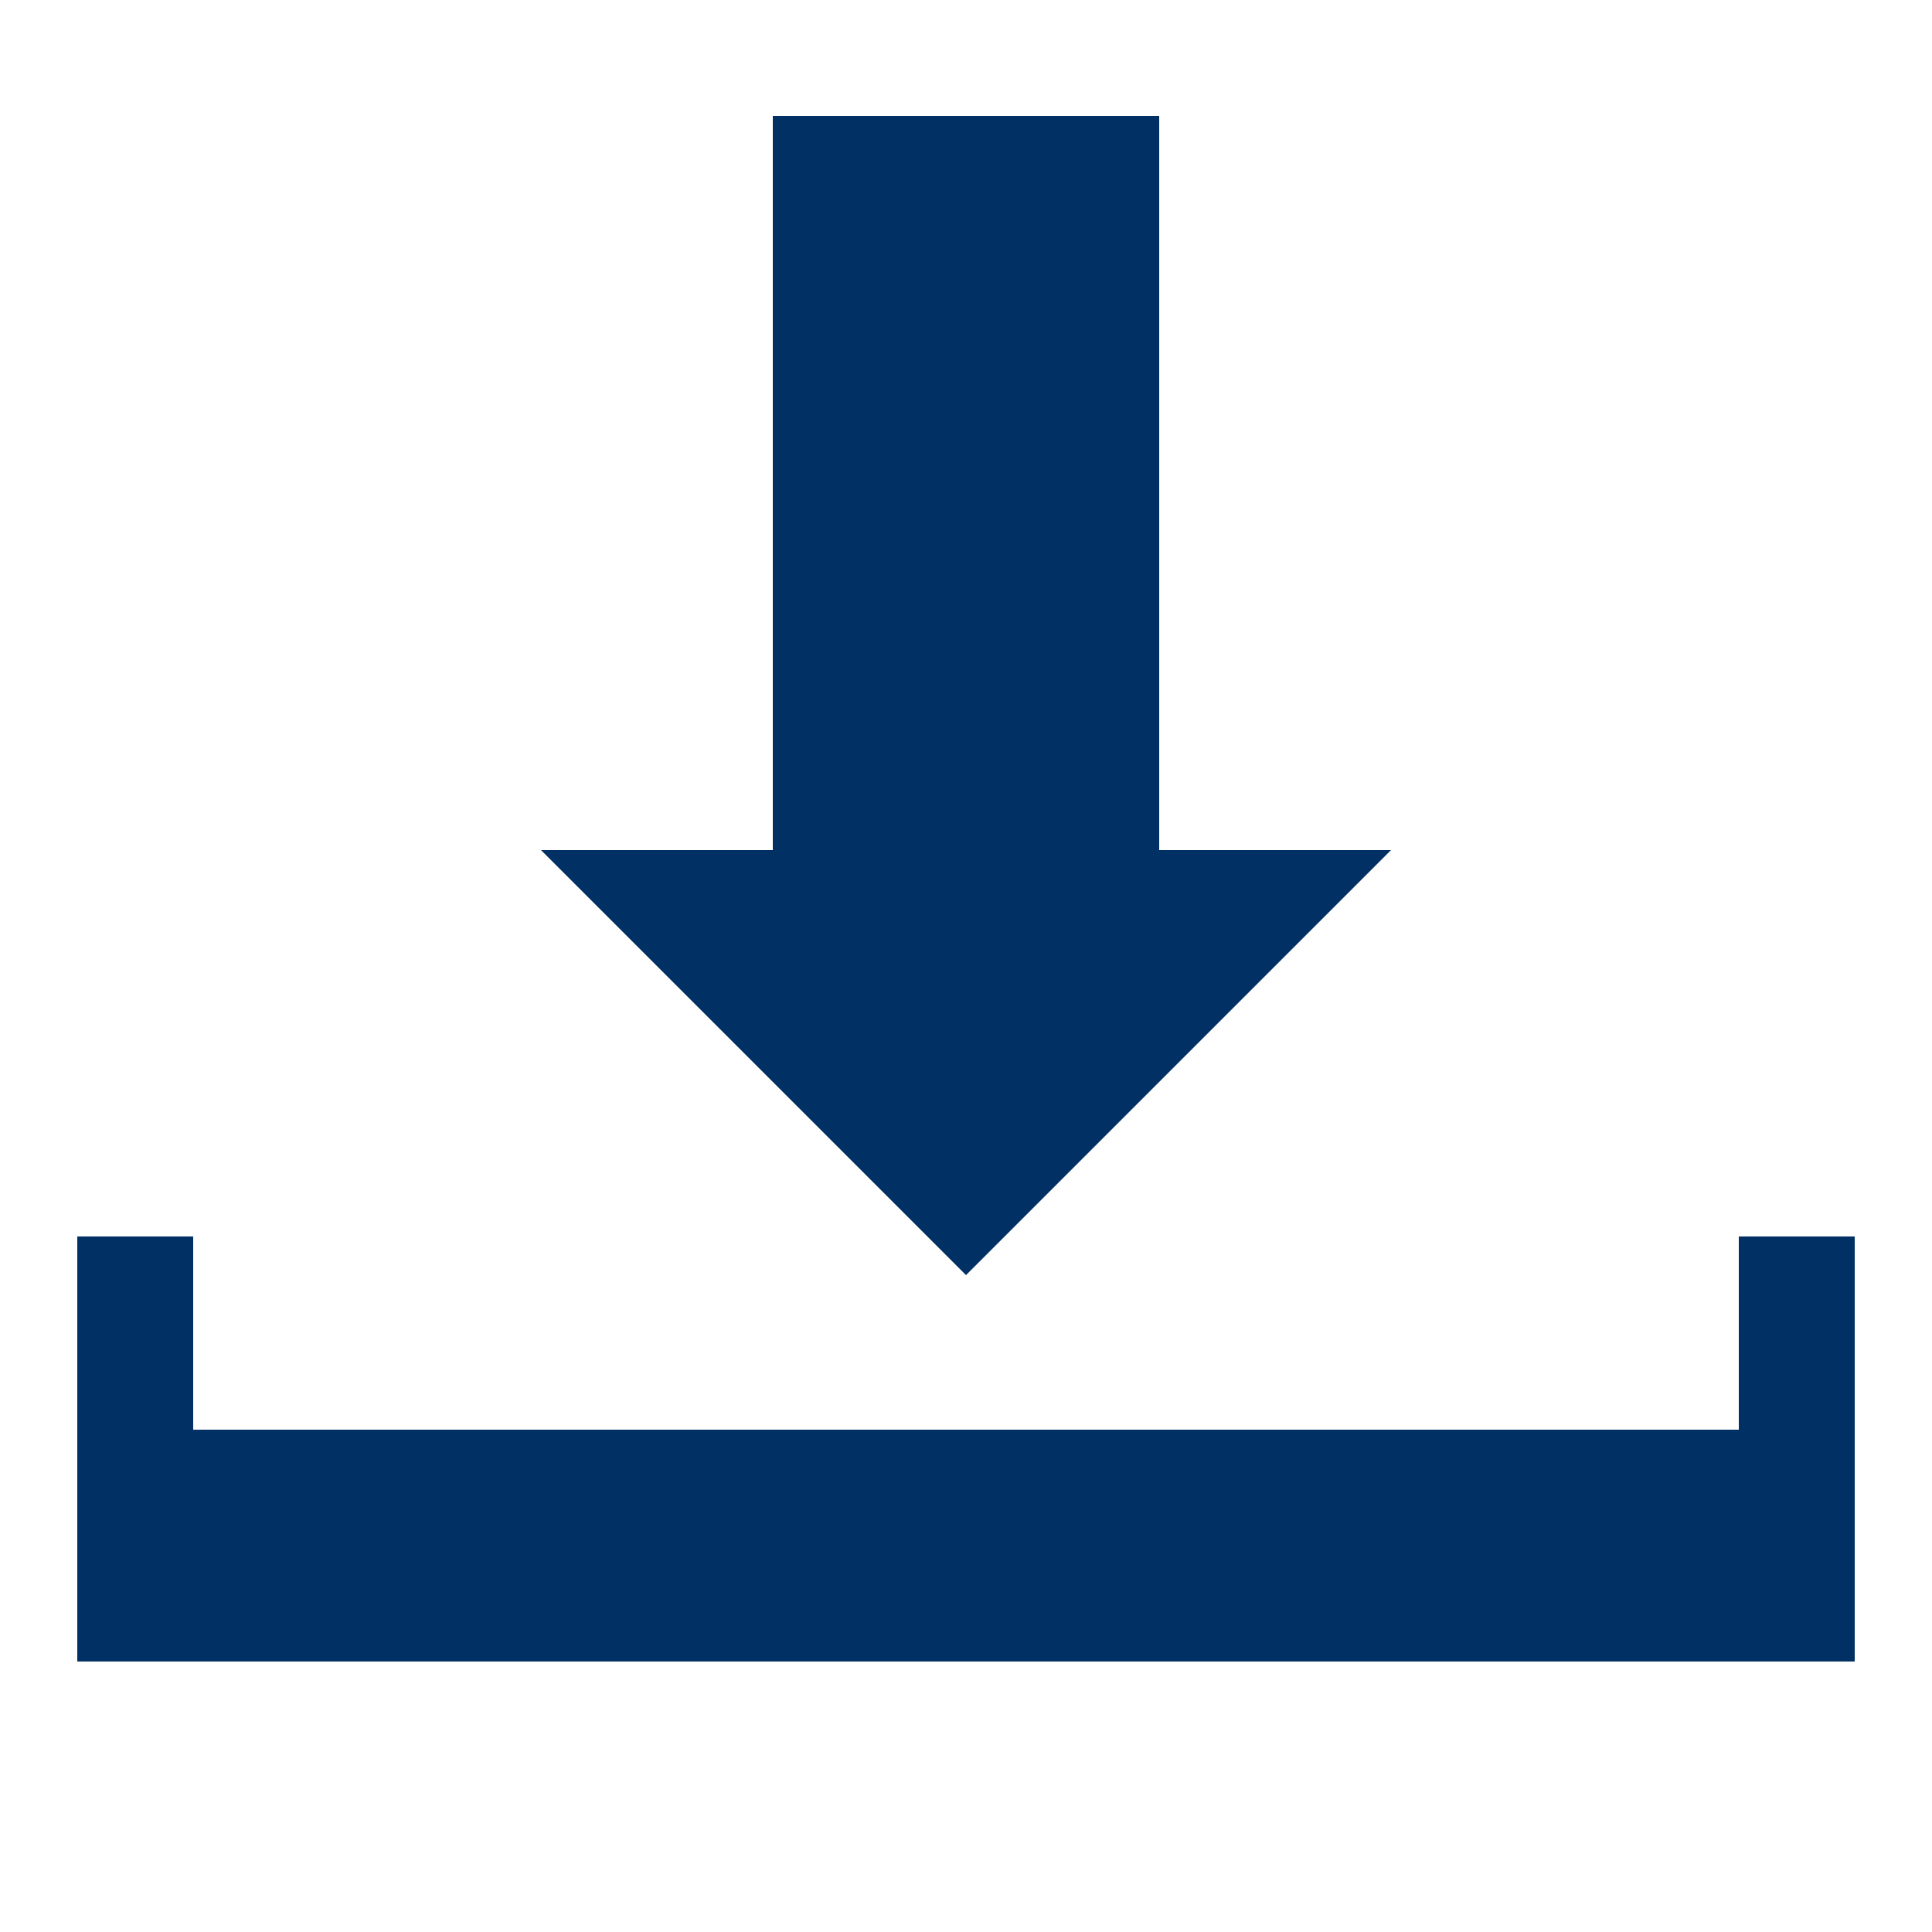
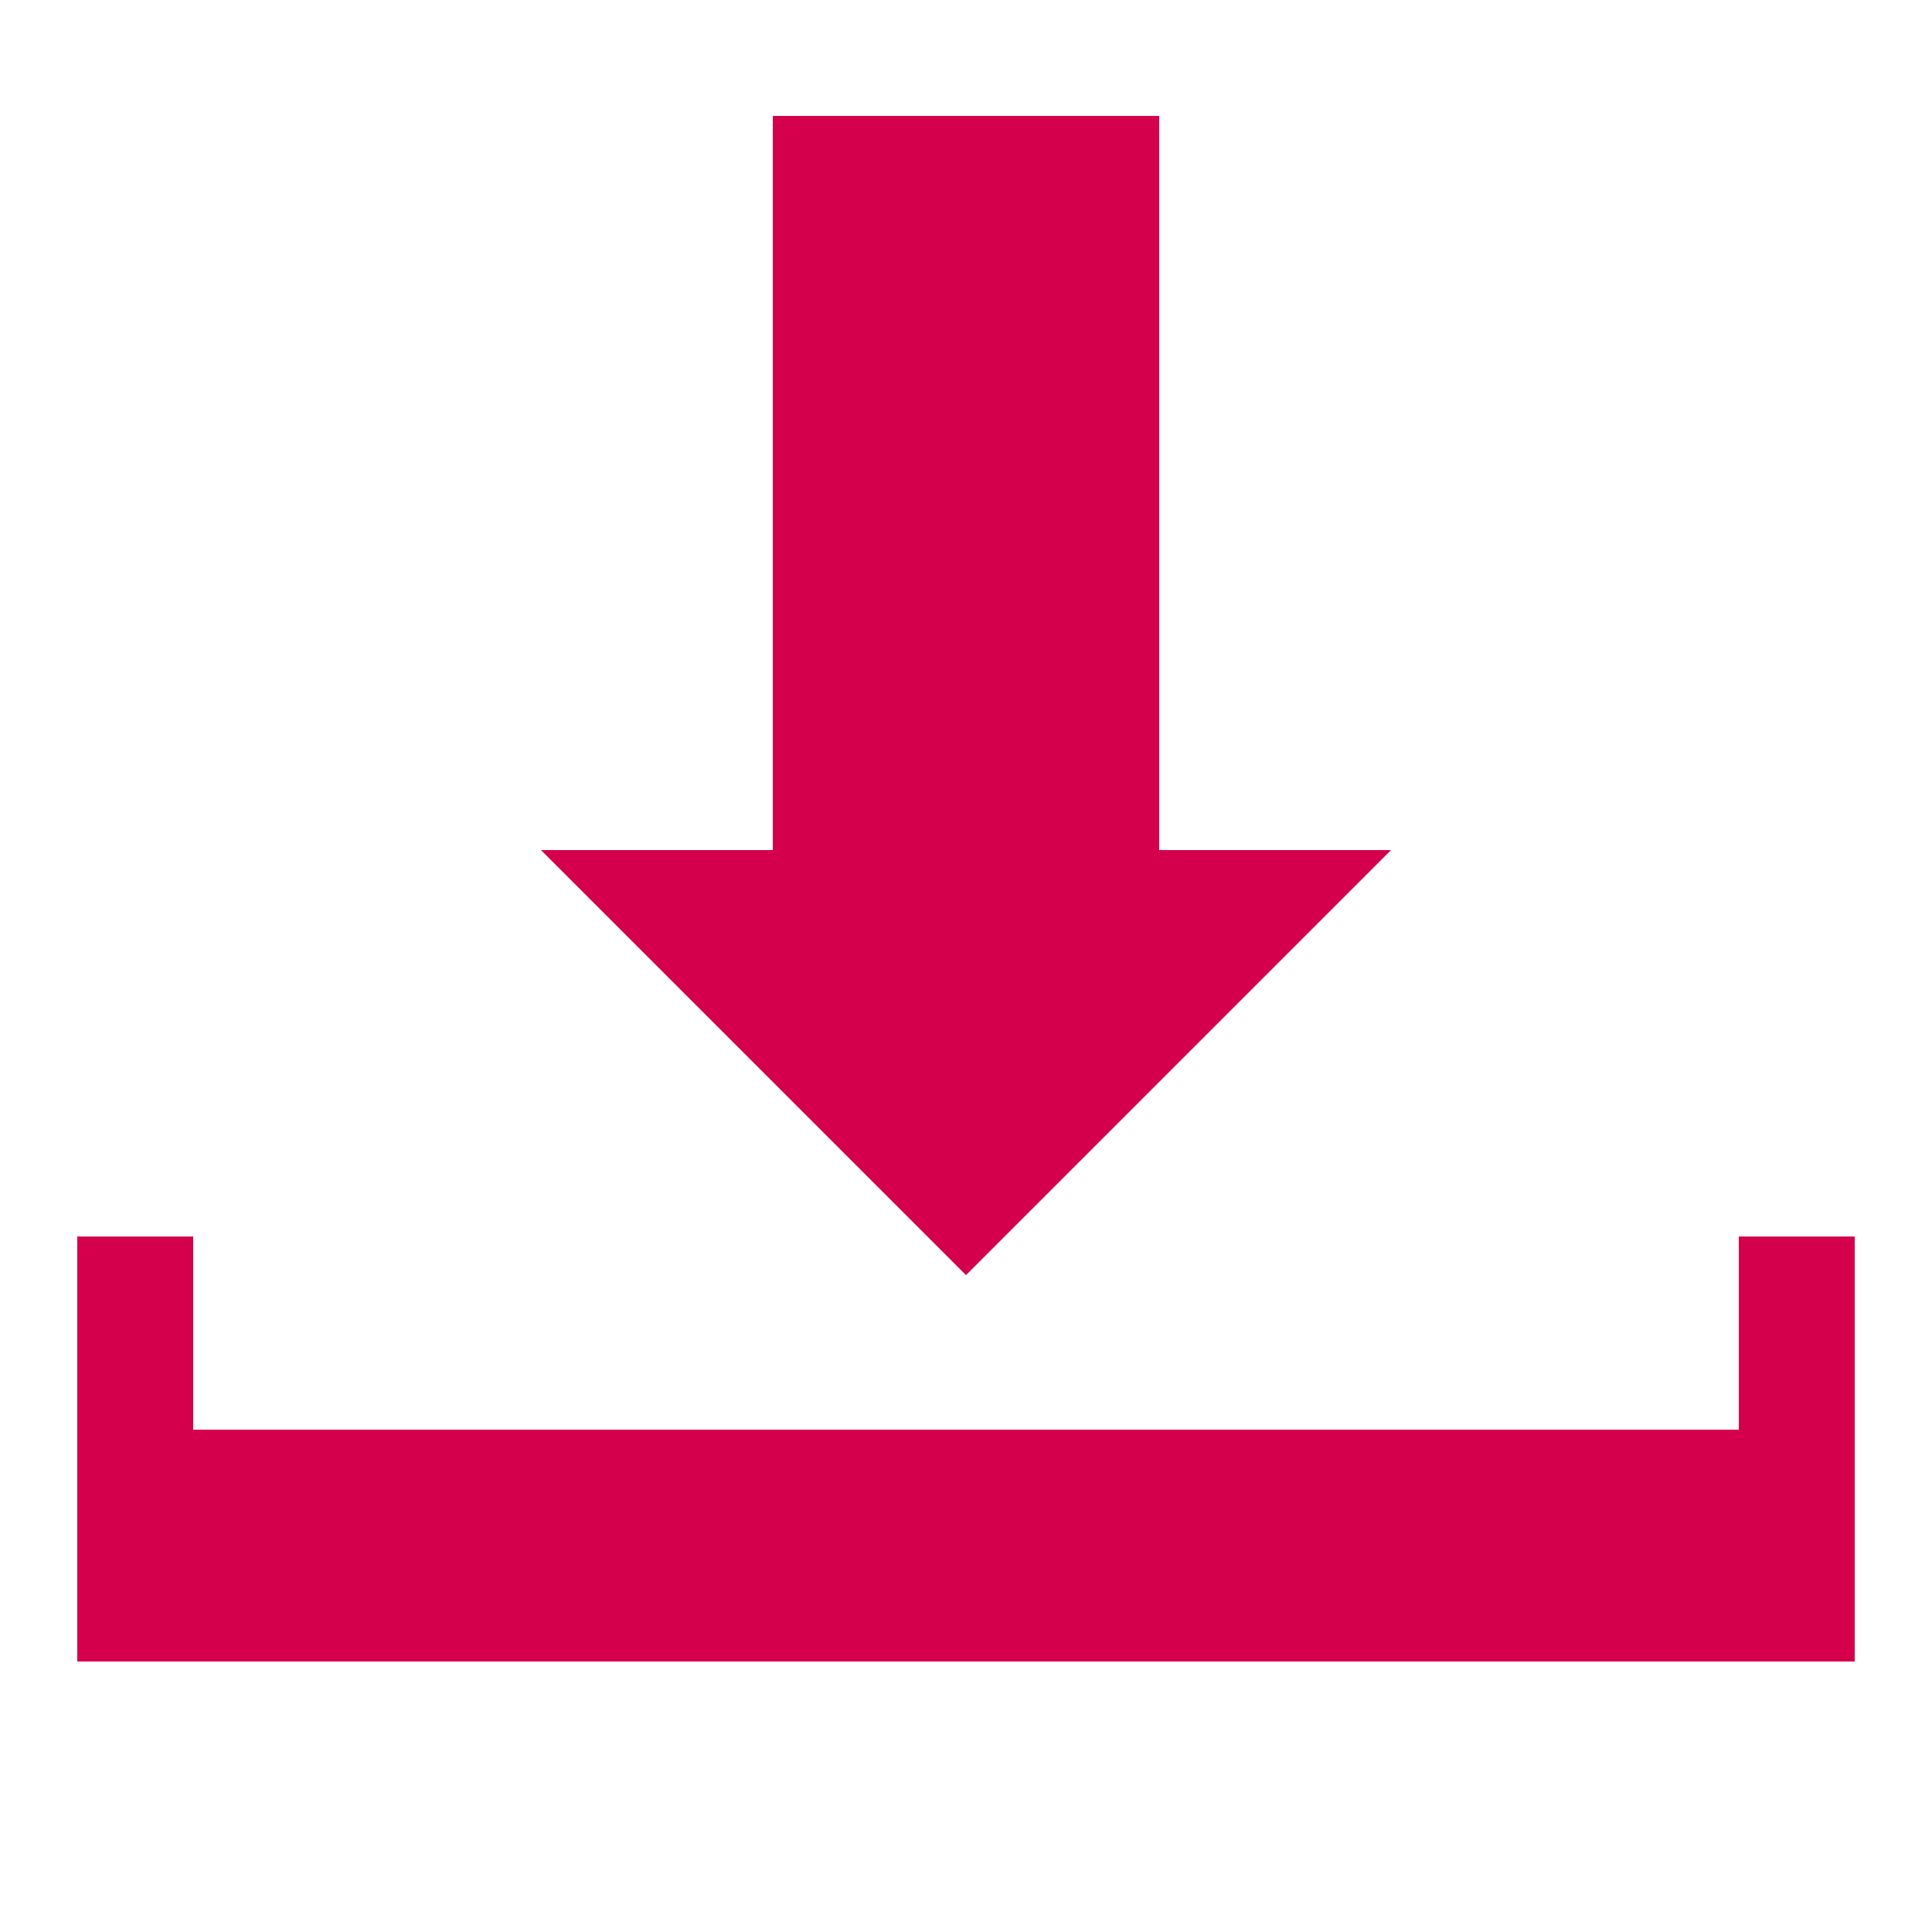
<svg xmlns="http://www.w3.org/2000/svg" version="1.1" x="0px" y="0px" viewBox="0 0 50 50" style="enable-background:new 0 0 50 50;" xml:space="preserve">
  <style type="text/css">
	.st0{display:none;}
	.st1{display:inline;opacity:0.19;}
	.st2{fill:none;}
- 	.st3{fill:#525252;}
- 	.st4{fill:#003064;}
+ 	.st3{fill:#d4004b;}
+ 	.st4{fill:#d4004b;}
</style>
  <g id="Layer_1" class="st0">
    <g class="st1">
      <polygon class="st2" points="34.3,6.9 43.5,15.1 44,14.7 34.7,6.5   " />
      <path class="st3" d="M47.8,6.3c-0.8-1.1-2-2.1-3-3c-1-0.9-2.1-1.9-3.4-2.2c-0.5-0.1-1.1-0.2-1.7,0c-1.3,0.4-2.6,1.7-3.6,2.7    c-1.2,1.1-2.3,2.2-3.3,3.4c-2.2,2.3-4.5,4.6-6.7,6.9c-4.6,4.6-9.2,9.3-13.8,13.9c-2.5,2.6-5.1,5.1-7.6,7.7    c-0.5,0.5-1.3,1.1-1.5,1.9c-0.2,0.8-0.3,1.6-0.4,2.4c-0.1,0.9-0.3,1.7-0.4,2.6c-0.1,0.8-0.3,1.8-0.4,2.6L1,49l4.4-0.8    c0.8-0.1,1.7-0.3,2.6-0.4c0.9-0.2,1.7-0.3,2.6-0.5c0.8-0.1,1.6-0.3,2.4-0.4c0.7-0.2,1.3-1,1.8-1.5c2.6-2.5,5.1-5.1,7.6-7.6    c4.6-4.6,9.2-9.3,13.8-13.9c2.3-2.3,4.5-4.6,6.8-6.8c1.1-1.1,2.3-2.2,3.3-3.4c1-1,2.2-2.5,2.5-3.9C49.2,8.3,48.7,7.4,47.8,6.3z     M4.6,47.2l-1.9-1.7l1.5-7.5l8.2,8L4.6,47.2z M43.5,15.1l-9.3-8.2l0.4-0.4l9.3,8.2L43.5,15.1z" />
    </g>
  </g>
  <g id="Layer_2">
    <rect x="2" y="37" class="st4" width="46" height="6" />
    <rect x="2" y="32" class="st4" width="3" height="11" />
    <polygon class="st4" points="30,22 30,3 20,3 20,22 14,22 25,33 36,22  " />
    <rect x="45" y="32" class="st4" width="3" height="11" />
  </g>
</svg>
